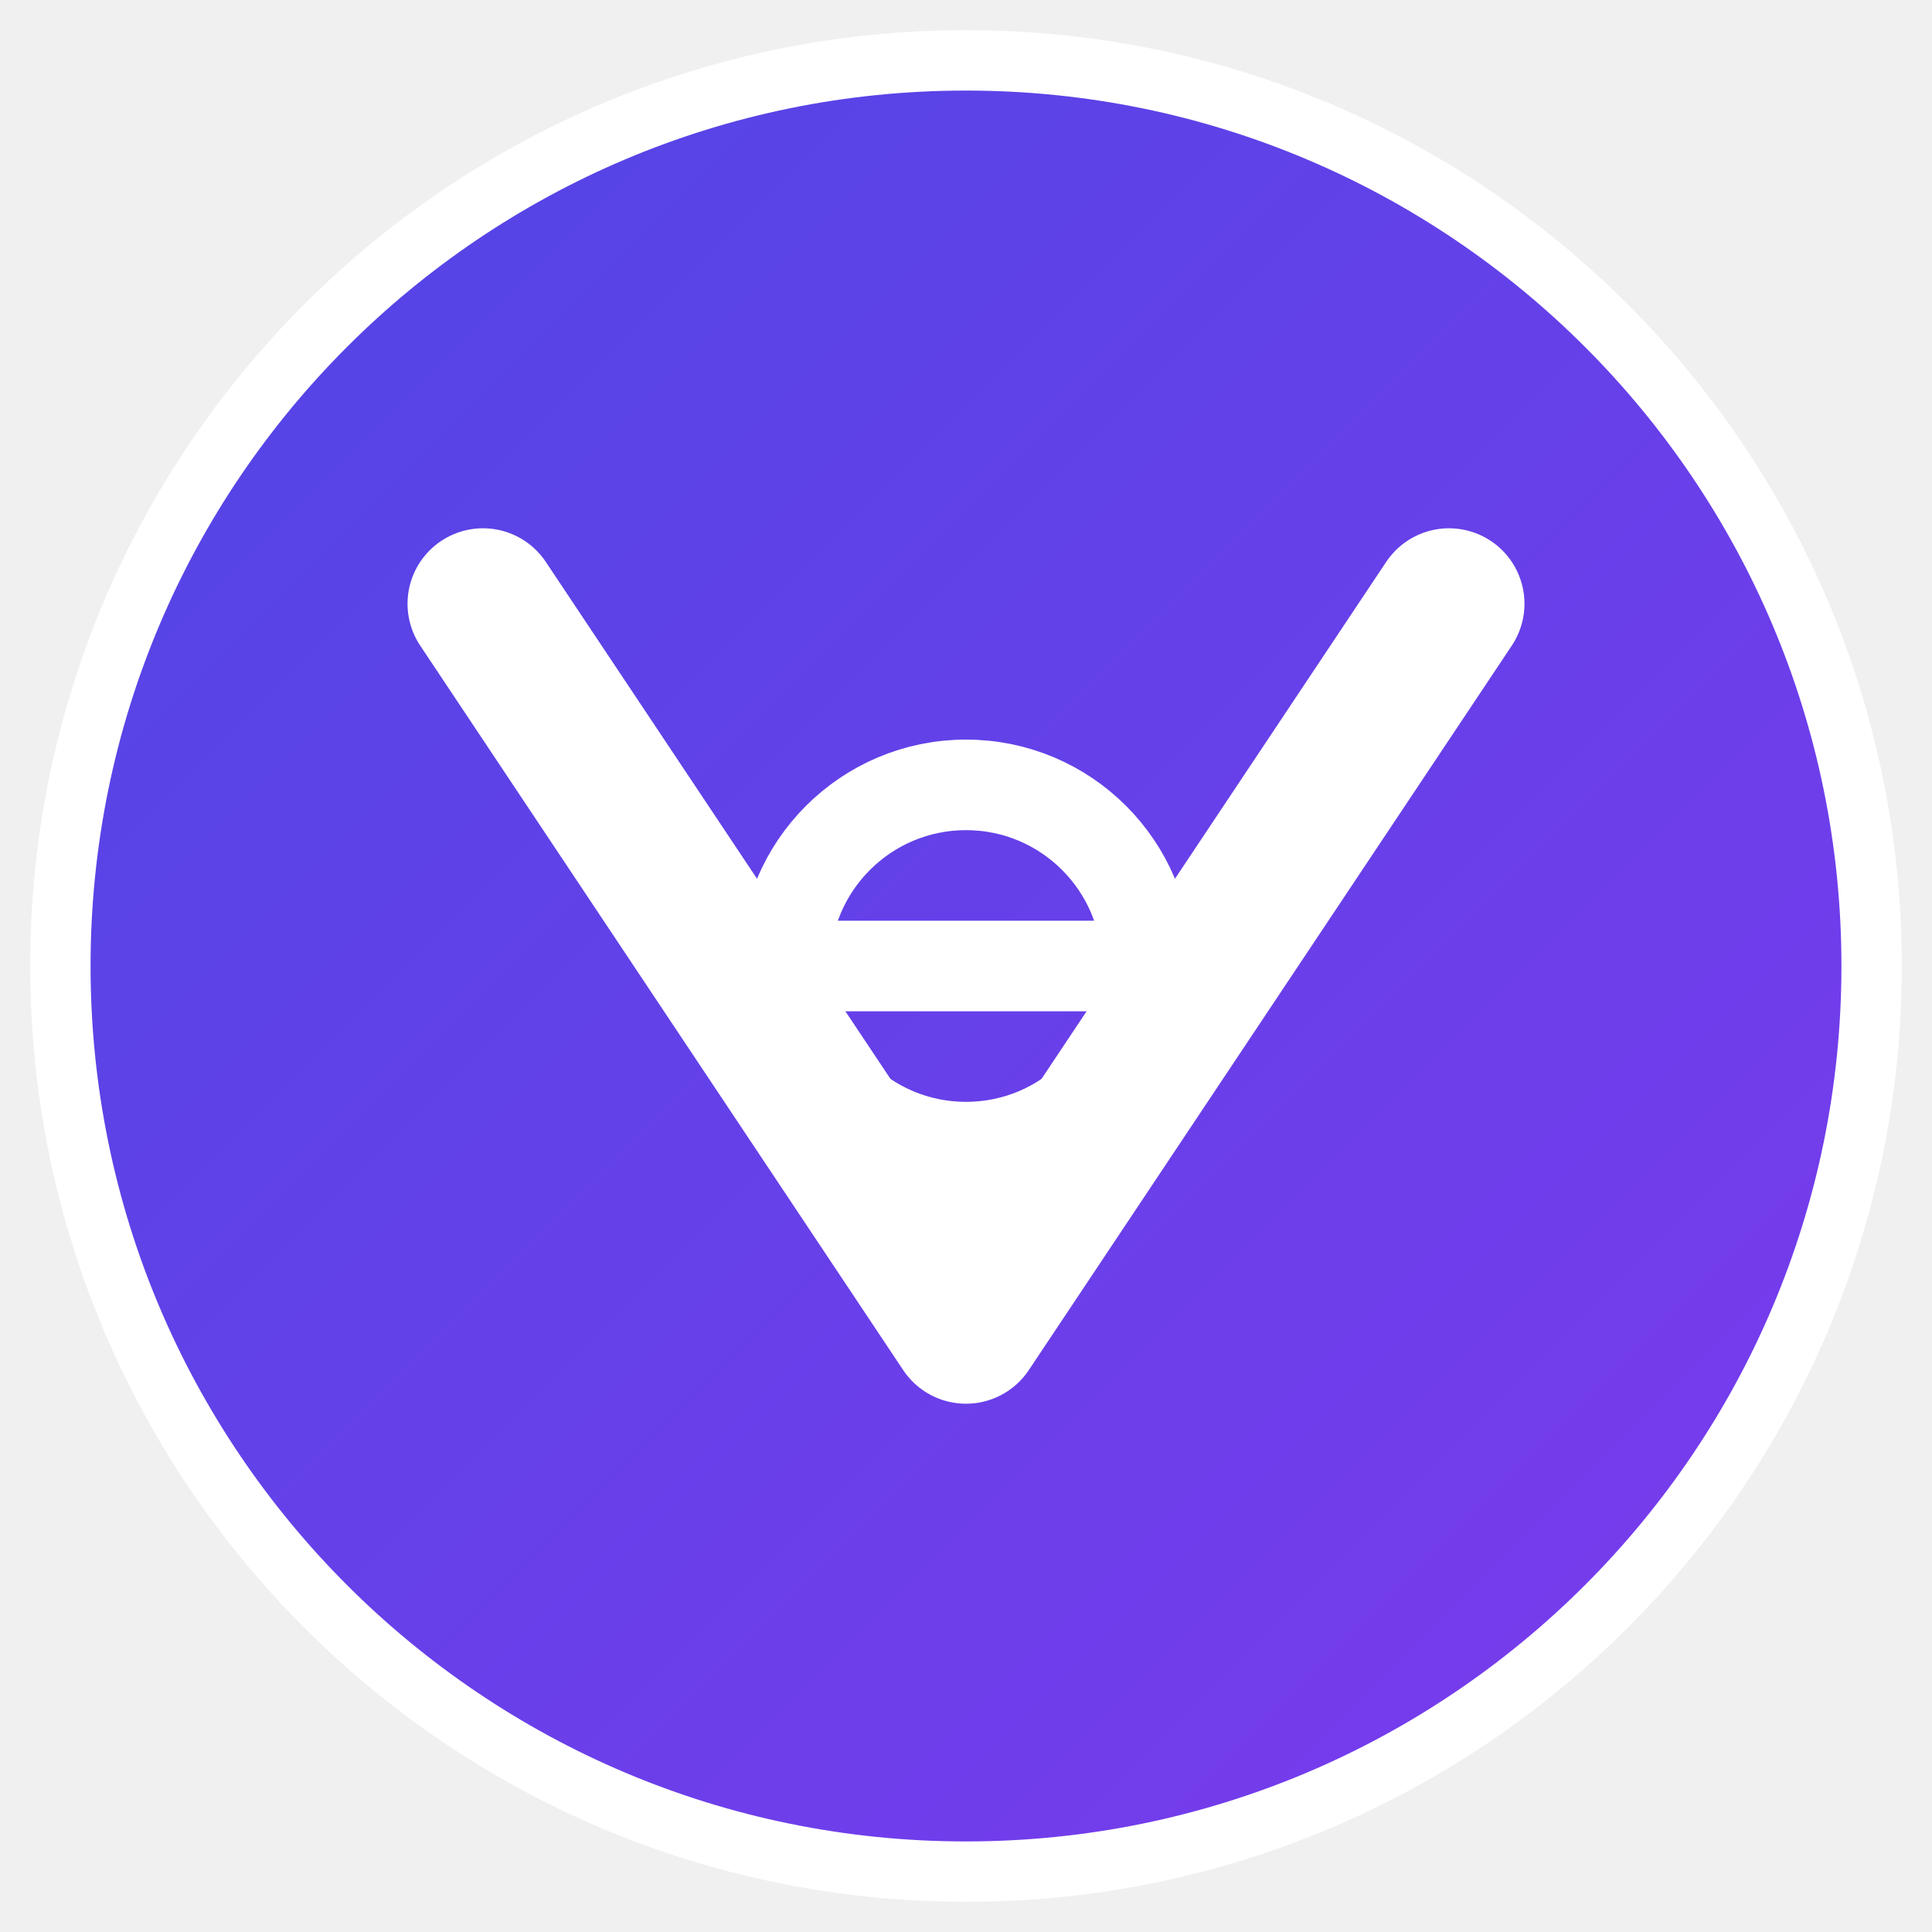
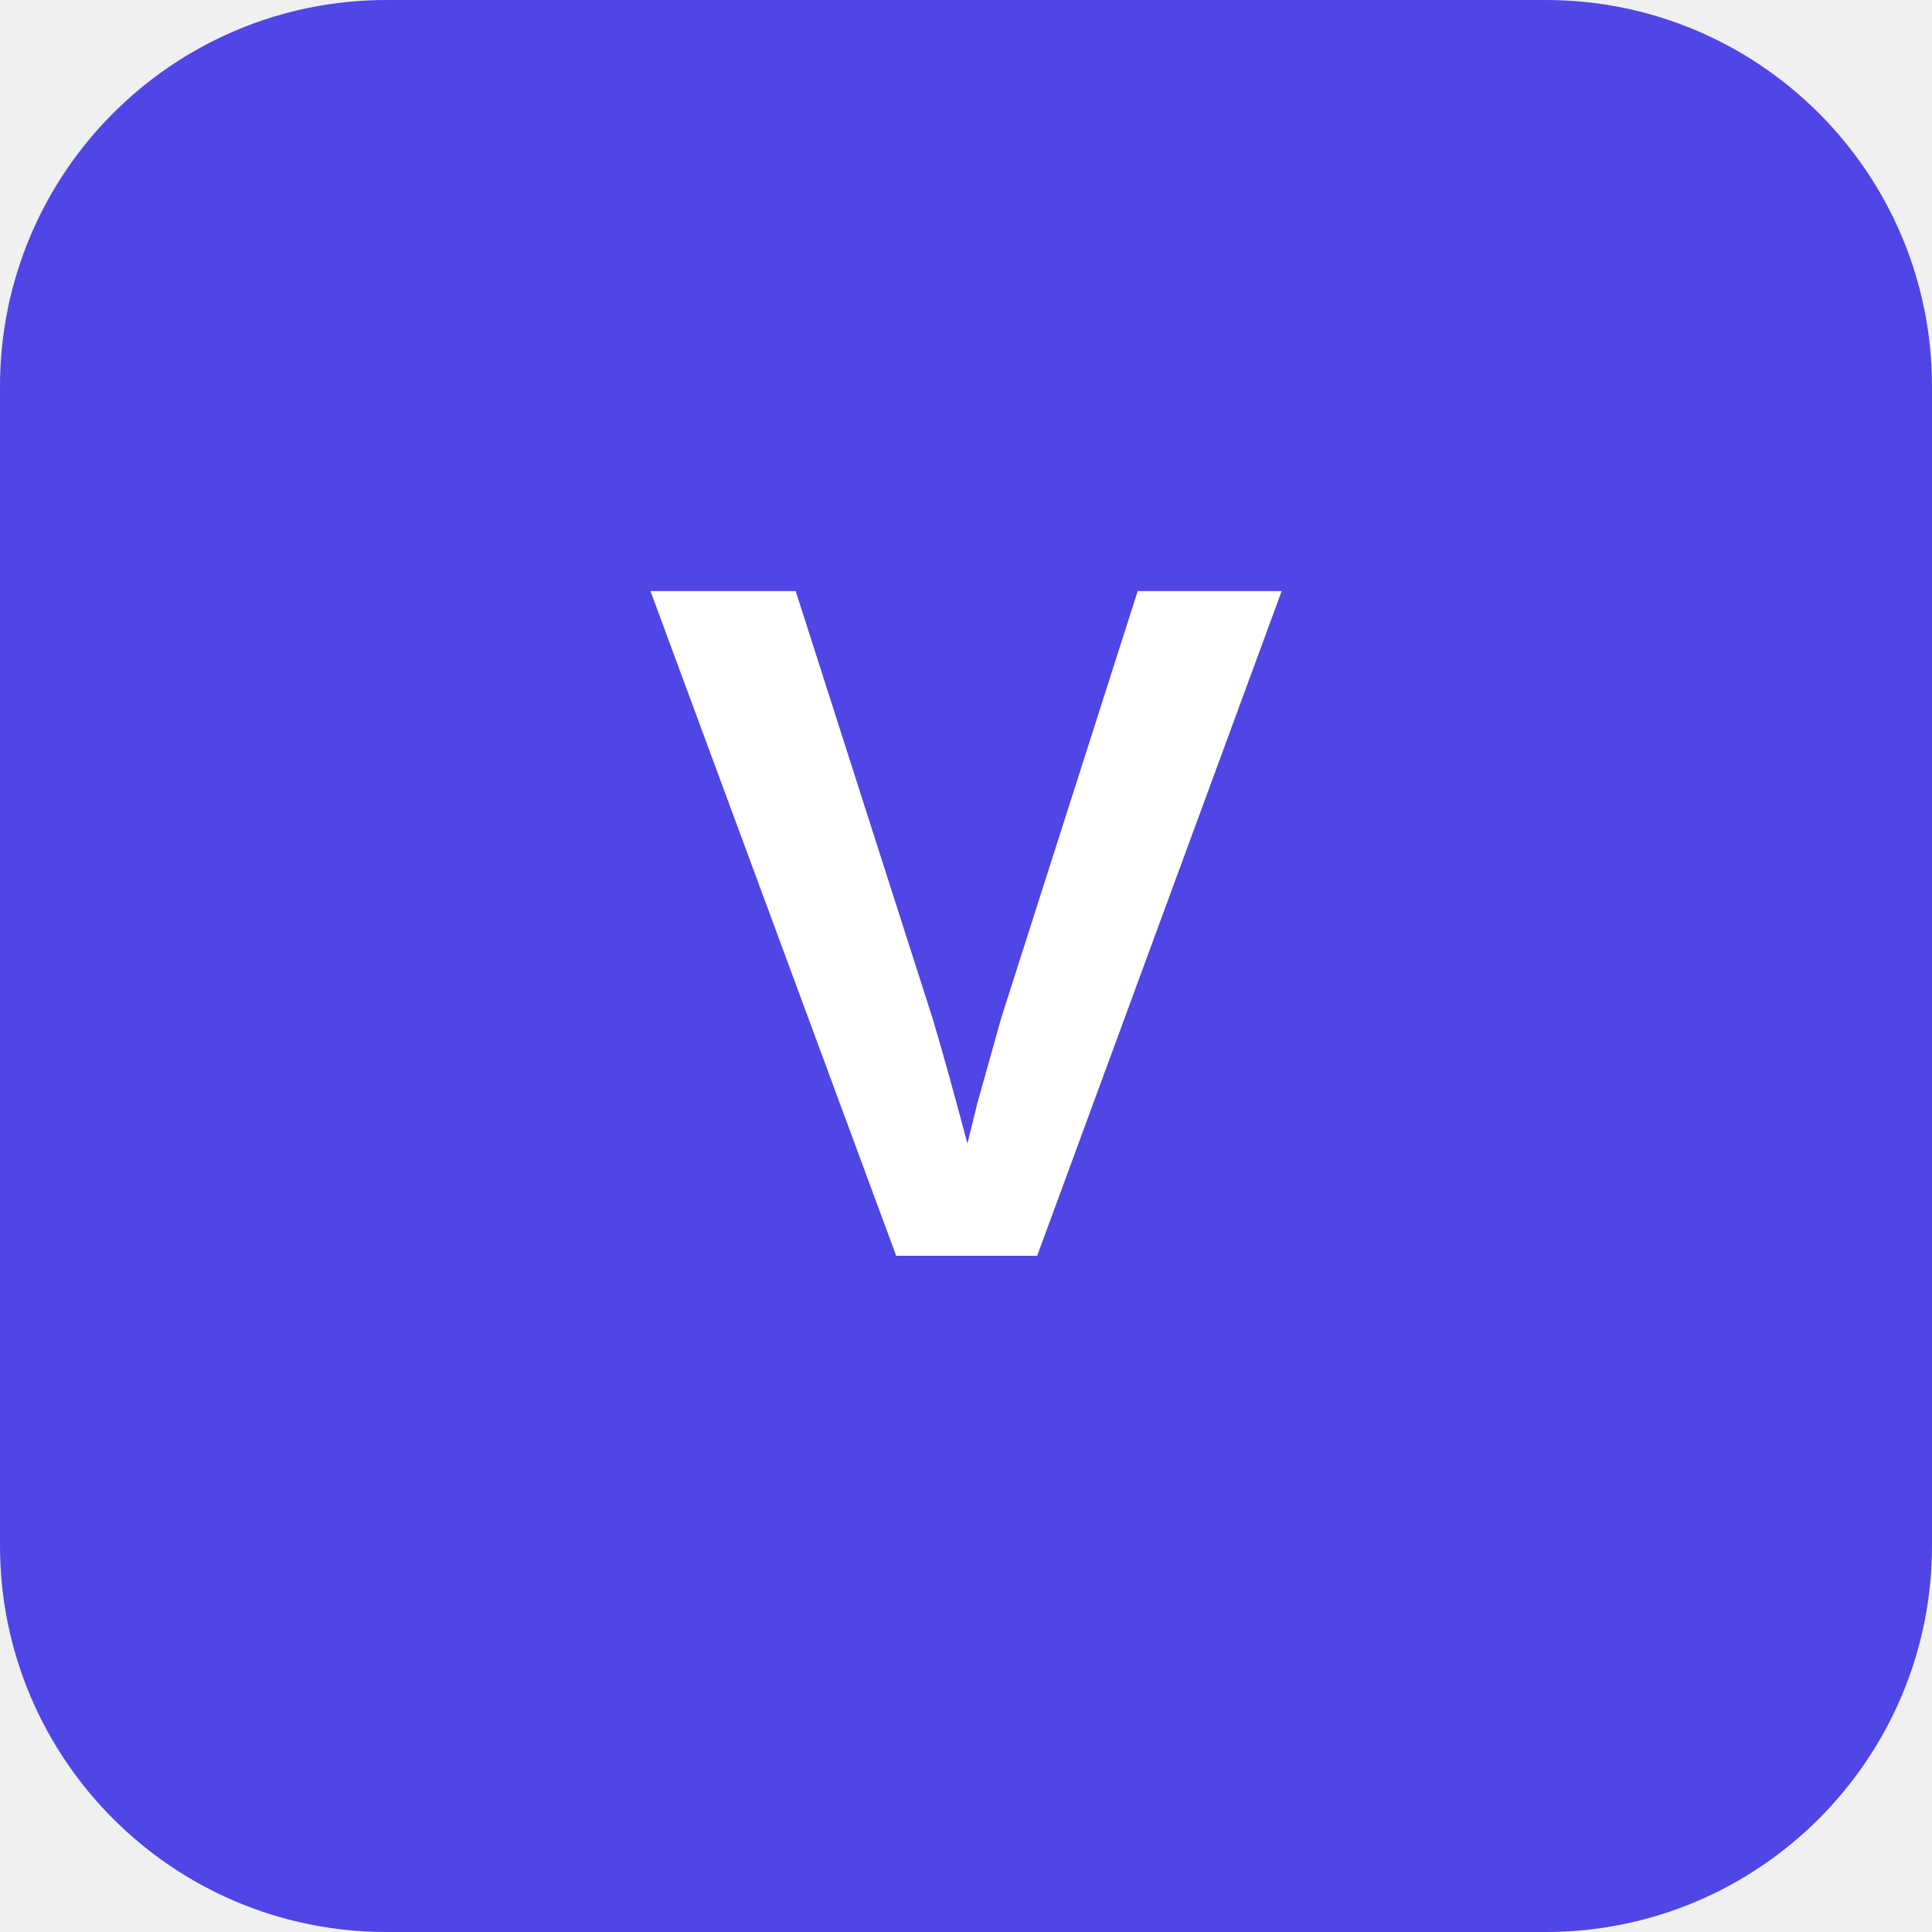
- <svg xmlns="http://www.w3.org/2000/svg" viewBox="0 0 32 32" width="32" height="32">
-   <defs>
-     <linearGradient id="gradient" x1="0%" y1="0%" x2="100%" y2="100%">
-       <stop offset="0%" style="stop-color:#4f46e5;stop-opacity:1" />
-       <stop offset="100%" style="stop-color:#7c3aed;stop-opacity:1" />
-     </linearGradient>
-   </defs>
-   <circle cx="16" cy="16" r="15" fill="url(#gradient)" stroke="#ffffff" stroke-width="1" />
-   <path d="M8 10 L16 22 L24 10" stroke="#ffffff" stroke-width="2.5" stroke-linecap="round" stroke-linejoin="round" fill="none" />
-   <circle cx="16" cy="16" r="3" stroke="#ffffff" stroke-width="1.5" fill="none" />
-   <path d="M13 16 L19 16" stroke="#ffffff" stroke-width="1.5" stroke-linecap="round" />
+ <svg xmlns="http://www.w3.org/2000/svg" viewBox="0 0 100 100">
+   <rect width="100" height="100" fill="#4f46e5" rx="20" />
+   <text x="50" y="65" font-family="Arial, sans-serif" font-size="50" font-weight="bold" text-anchor="middle" fill="white">V</text>
</svg>
